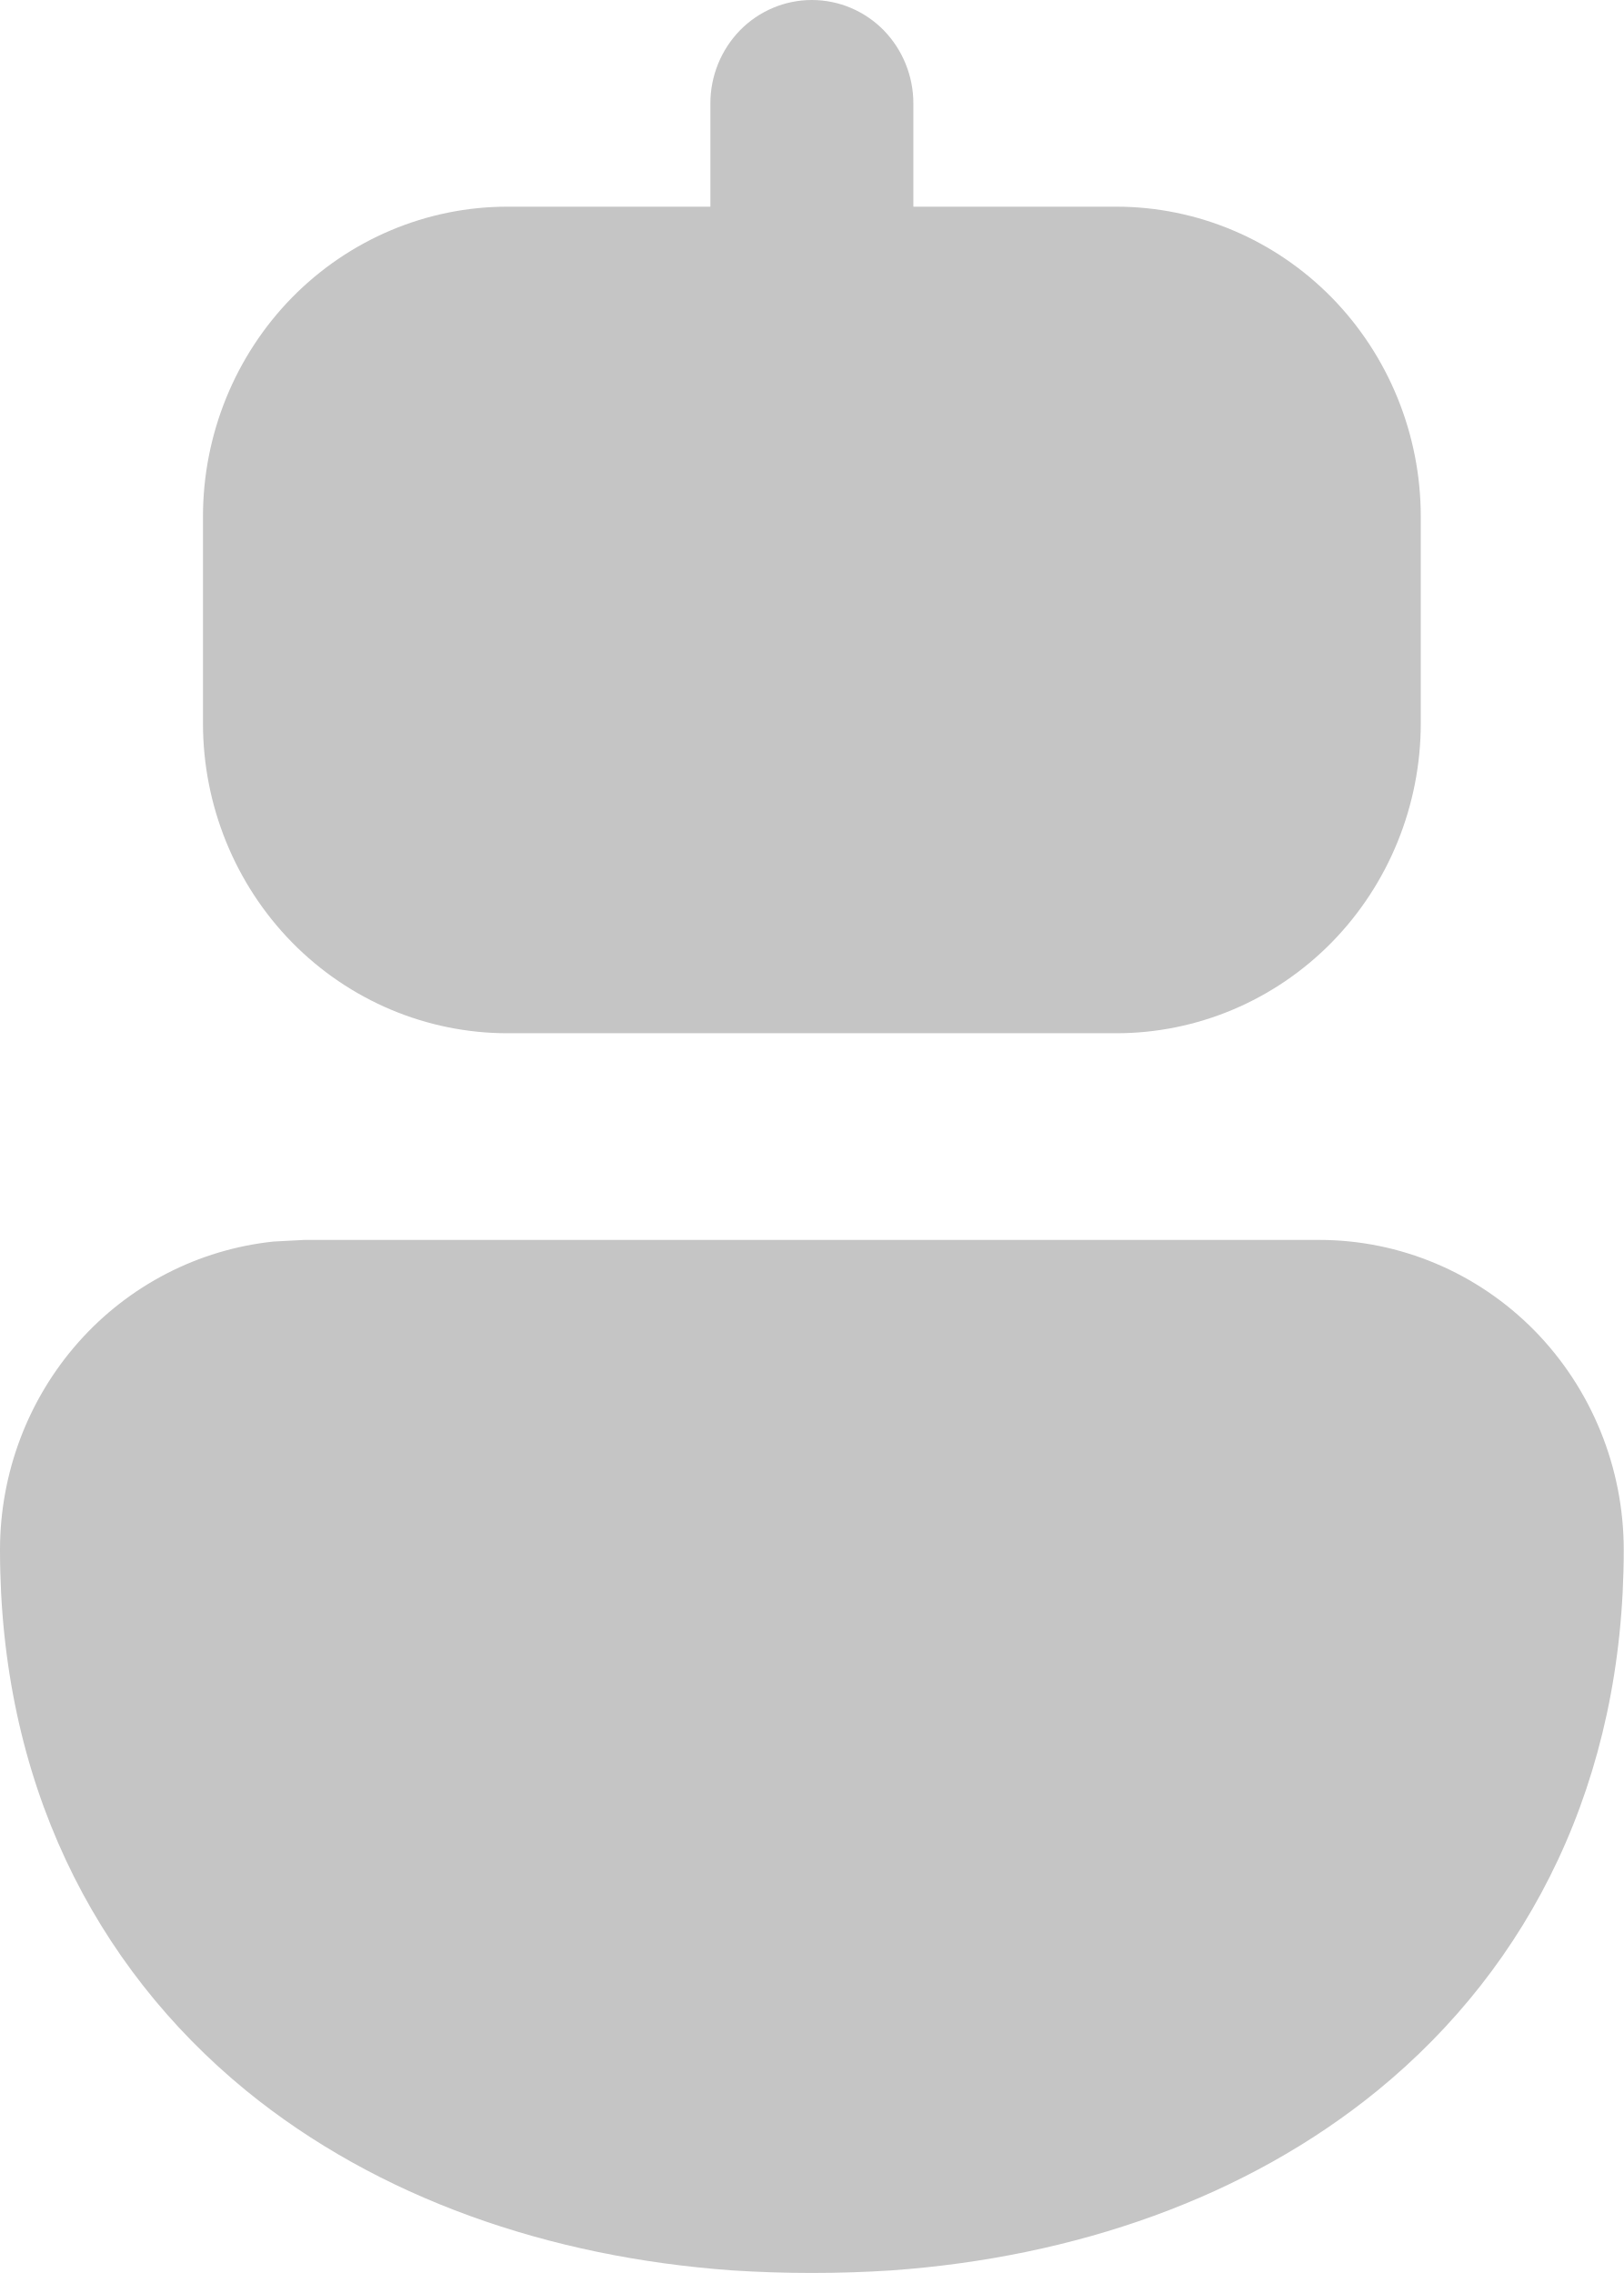
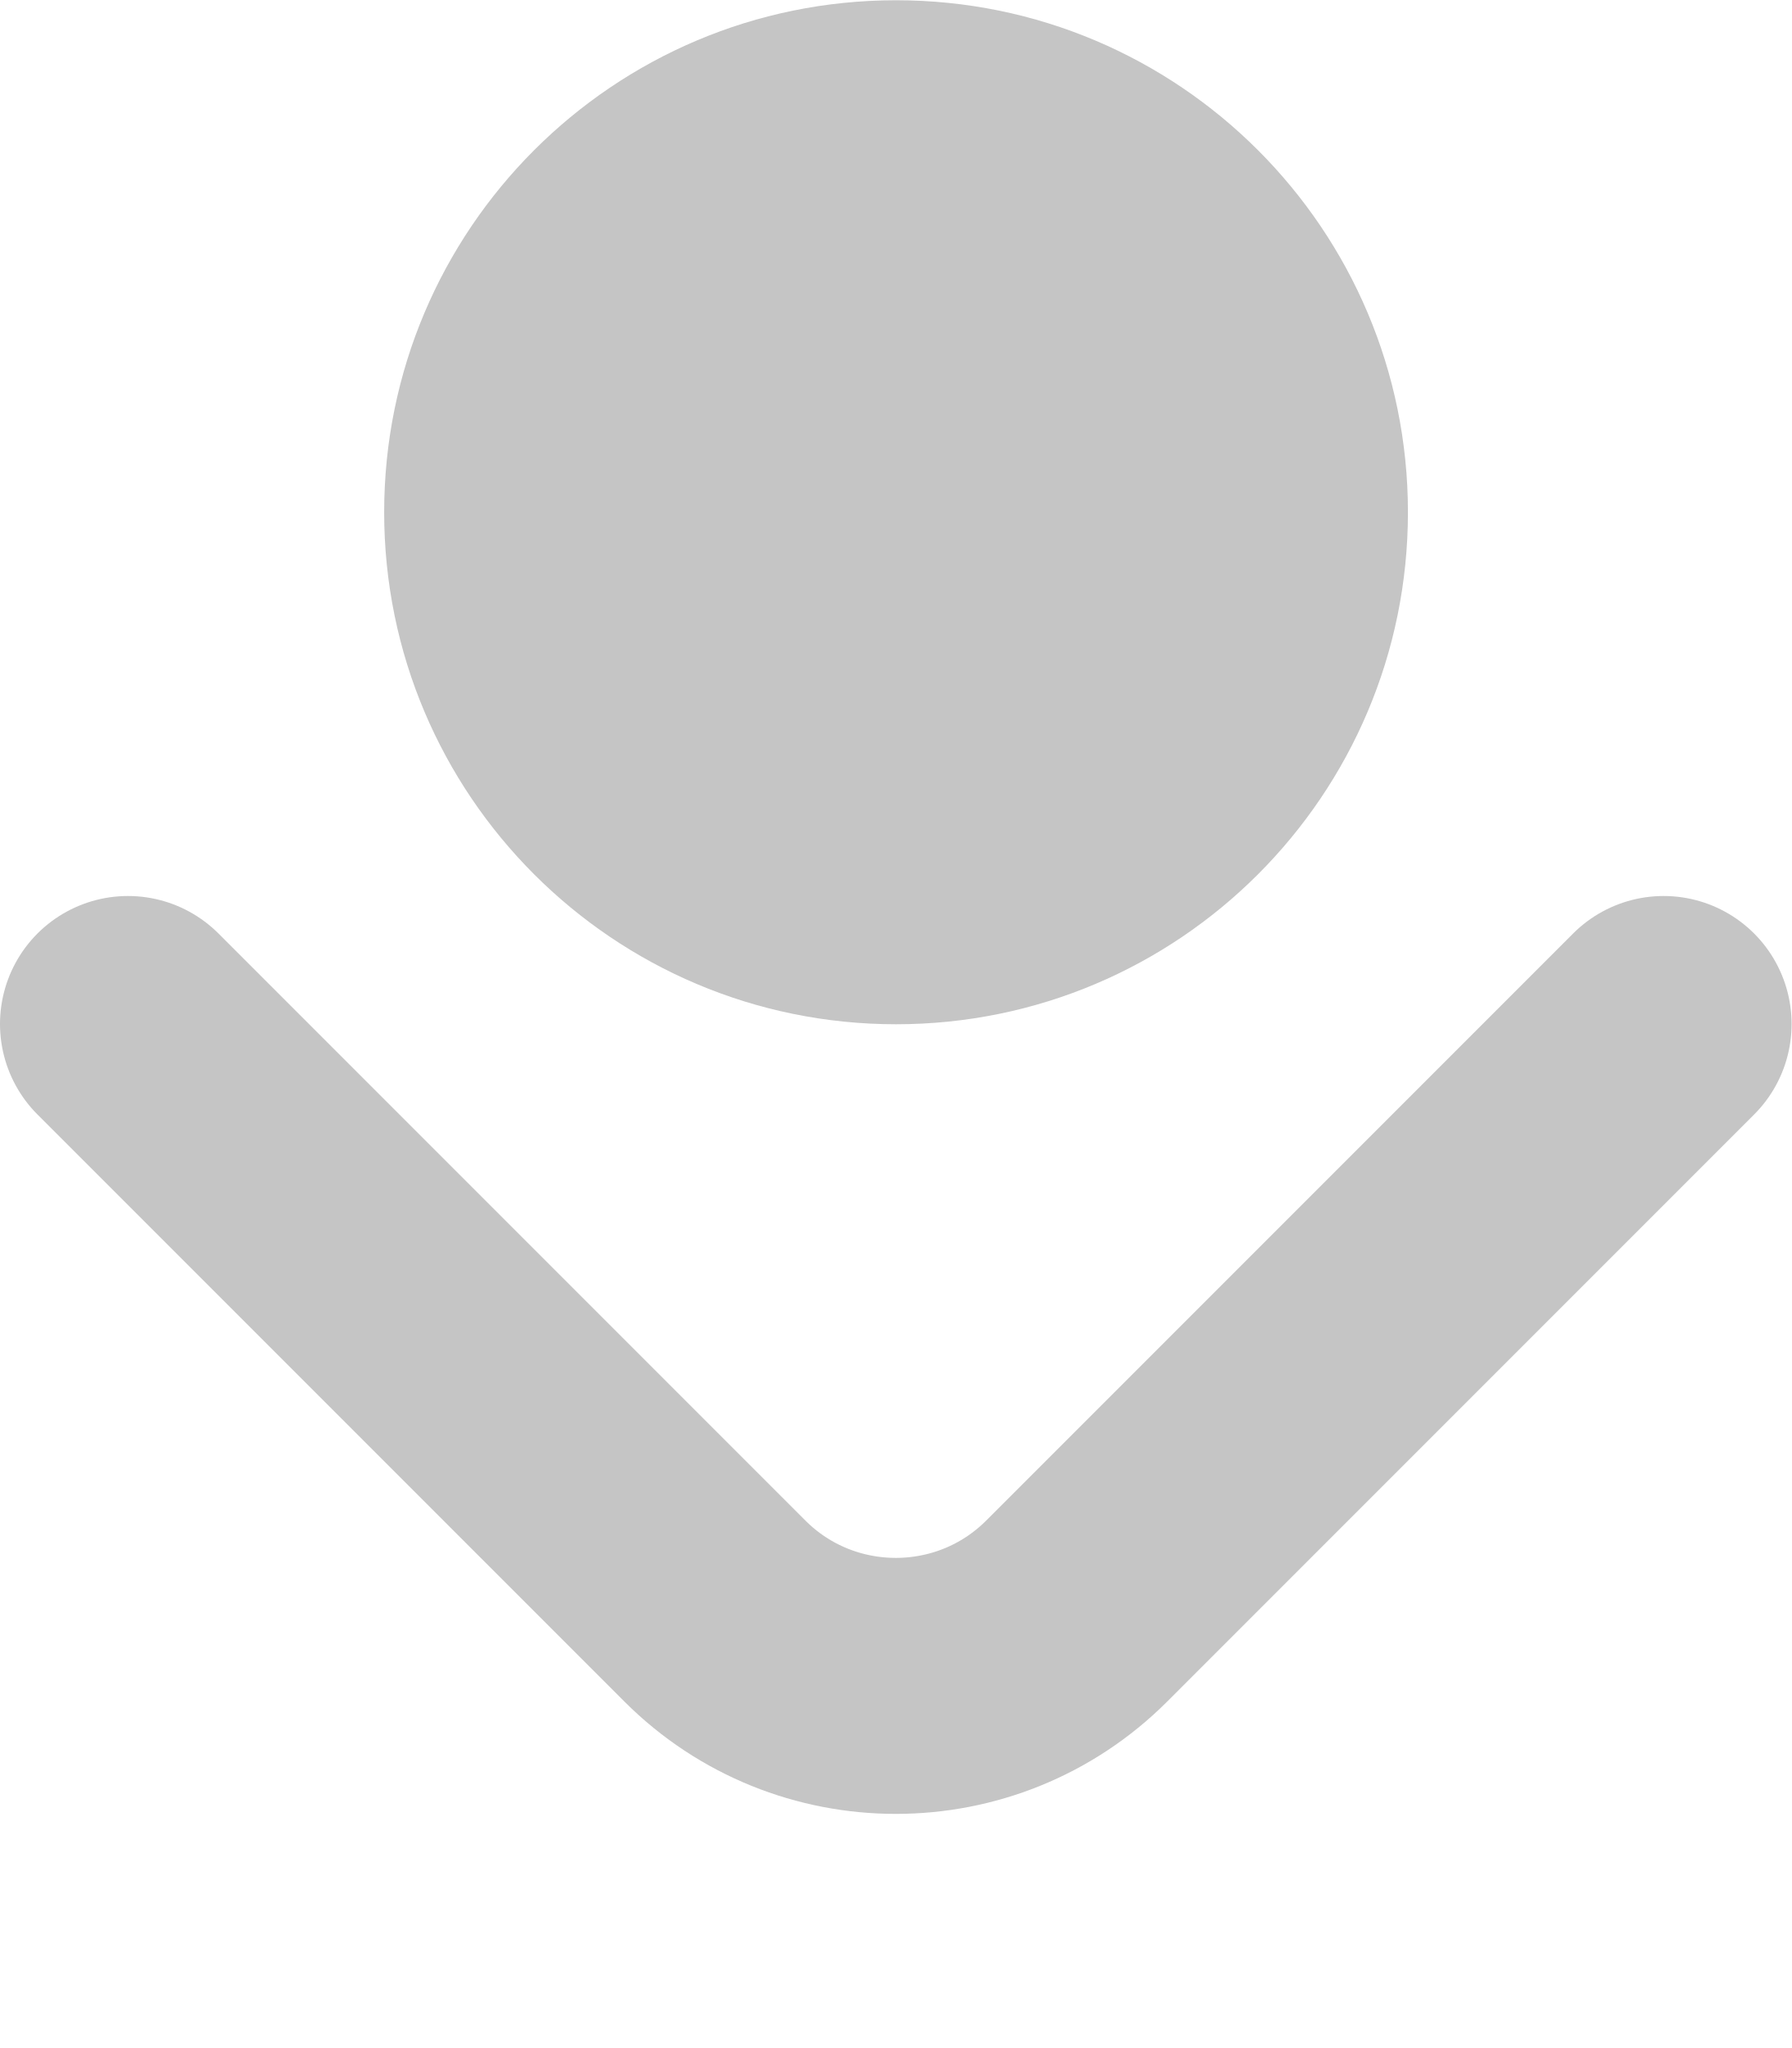
- <svg xmlns="http://www.w3.org/2000/svg" width="10" height="14" viewBox="0 0 10 14" fill="none">
-   <path d="M8.125 7.637C8.622 7.637 9.099 7.838 9.451 8.196C9.802 8.554 10 9.04 10 9.546C10 10.967 9.426 12.105 8.485 12.875C7.674 13.537 6.622 13.903 5.49 13.984C5.164 14.005 4.836 14.005 4.51 13.984C3.379 13.903 2.326 13.538 1.515 12.876C0.574 12.105 0 10.966 0 9.546C5.46435e-05 9.074 0.172 8.618 0.483 8.267C0.794 7.916 1.222 7.696 1.684 7.647L1.875 7.637H8.125ZM5 0C5.166 0 5.325 0.067 5.442 0.186C5.559 0.306 5.625 0.468 5.625 0.636V1.273H6.875C7.372 1.273 7.849 1.474 8.201 1.832C8.552 2.19 8.75 2.676 8.75 3.182V4.455C8.75 4.961 8.552 5.447 8.201 5.805C7.849 6.163 7.372 6.364 6.875 6.364H3.125C2.628 6.364 2.151 6.163 1.799 5.805C1.448 5.447 1.25 4.961 1.25 4.455V3.182C1.25 2.676 1.448 2.19 1.799 1.832C2.151 1.474 2.628 1.273 3.125 1.273H4.375V0.636C4.375 0.468 4.441 0.306 4.558 0.186C4.675 0.067 4.834 0 5 0Z" fill="#C5C5C5" />
+ <svg xmlns="http://www.w3.org/2000/svg" width="7" height="8" viewBox="0 0 7 8" fill="none">
+   <circle cx="3.501" cy="2.001" r="2" fill="#C5C5C5" />
+   <path d="M0.5 4L2.793 6.293C3.183 6.683 3.817 6.683 4.207 6.293L6.5 4" stroke="#C5C5C5" stroke-linecap="round" />
</svg>
